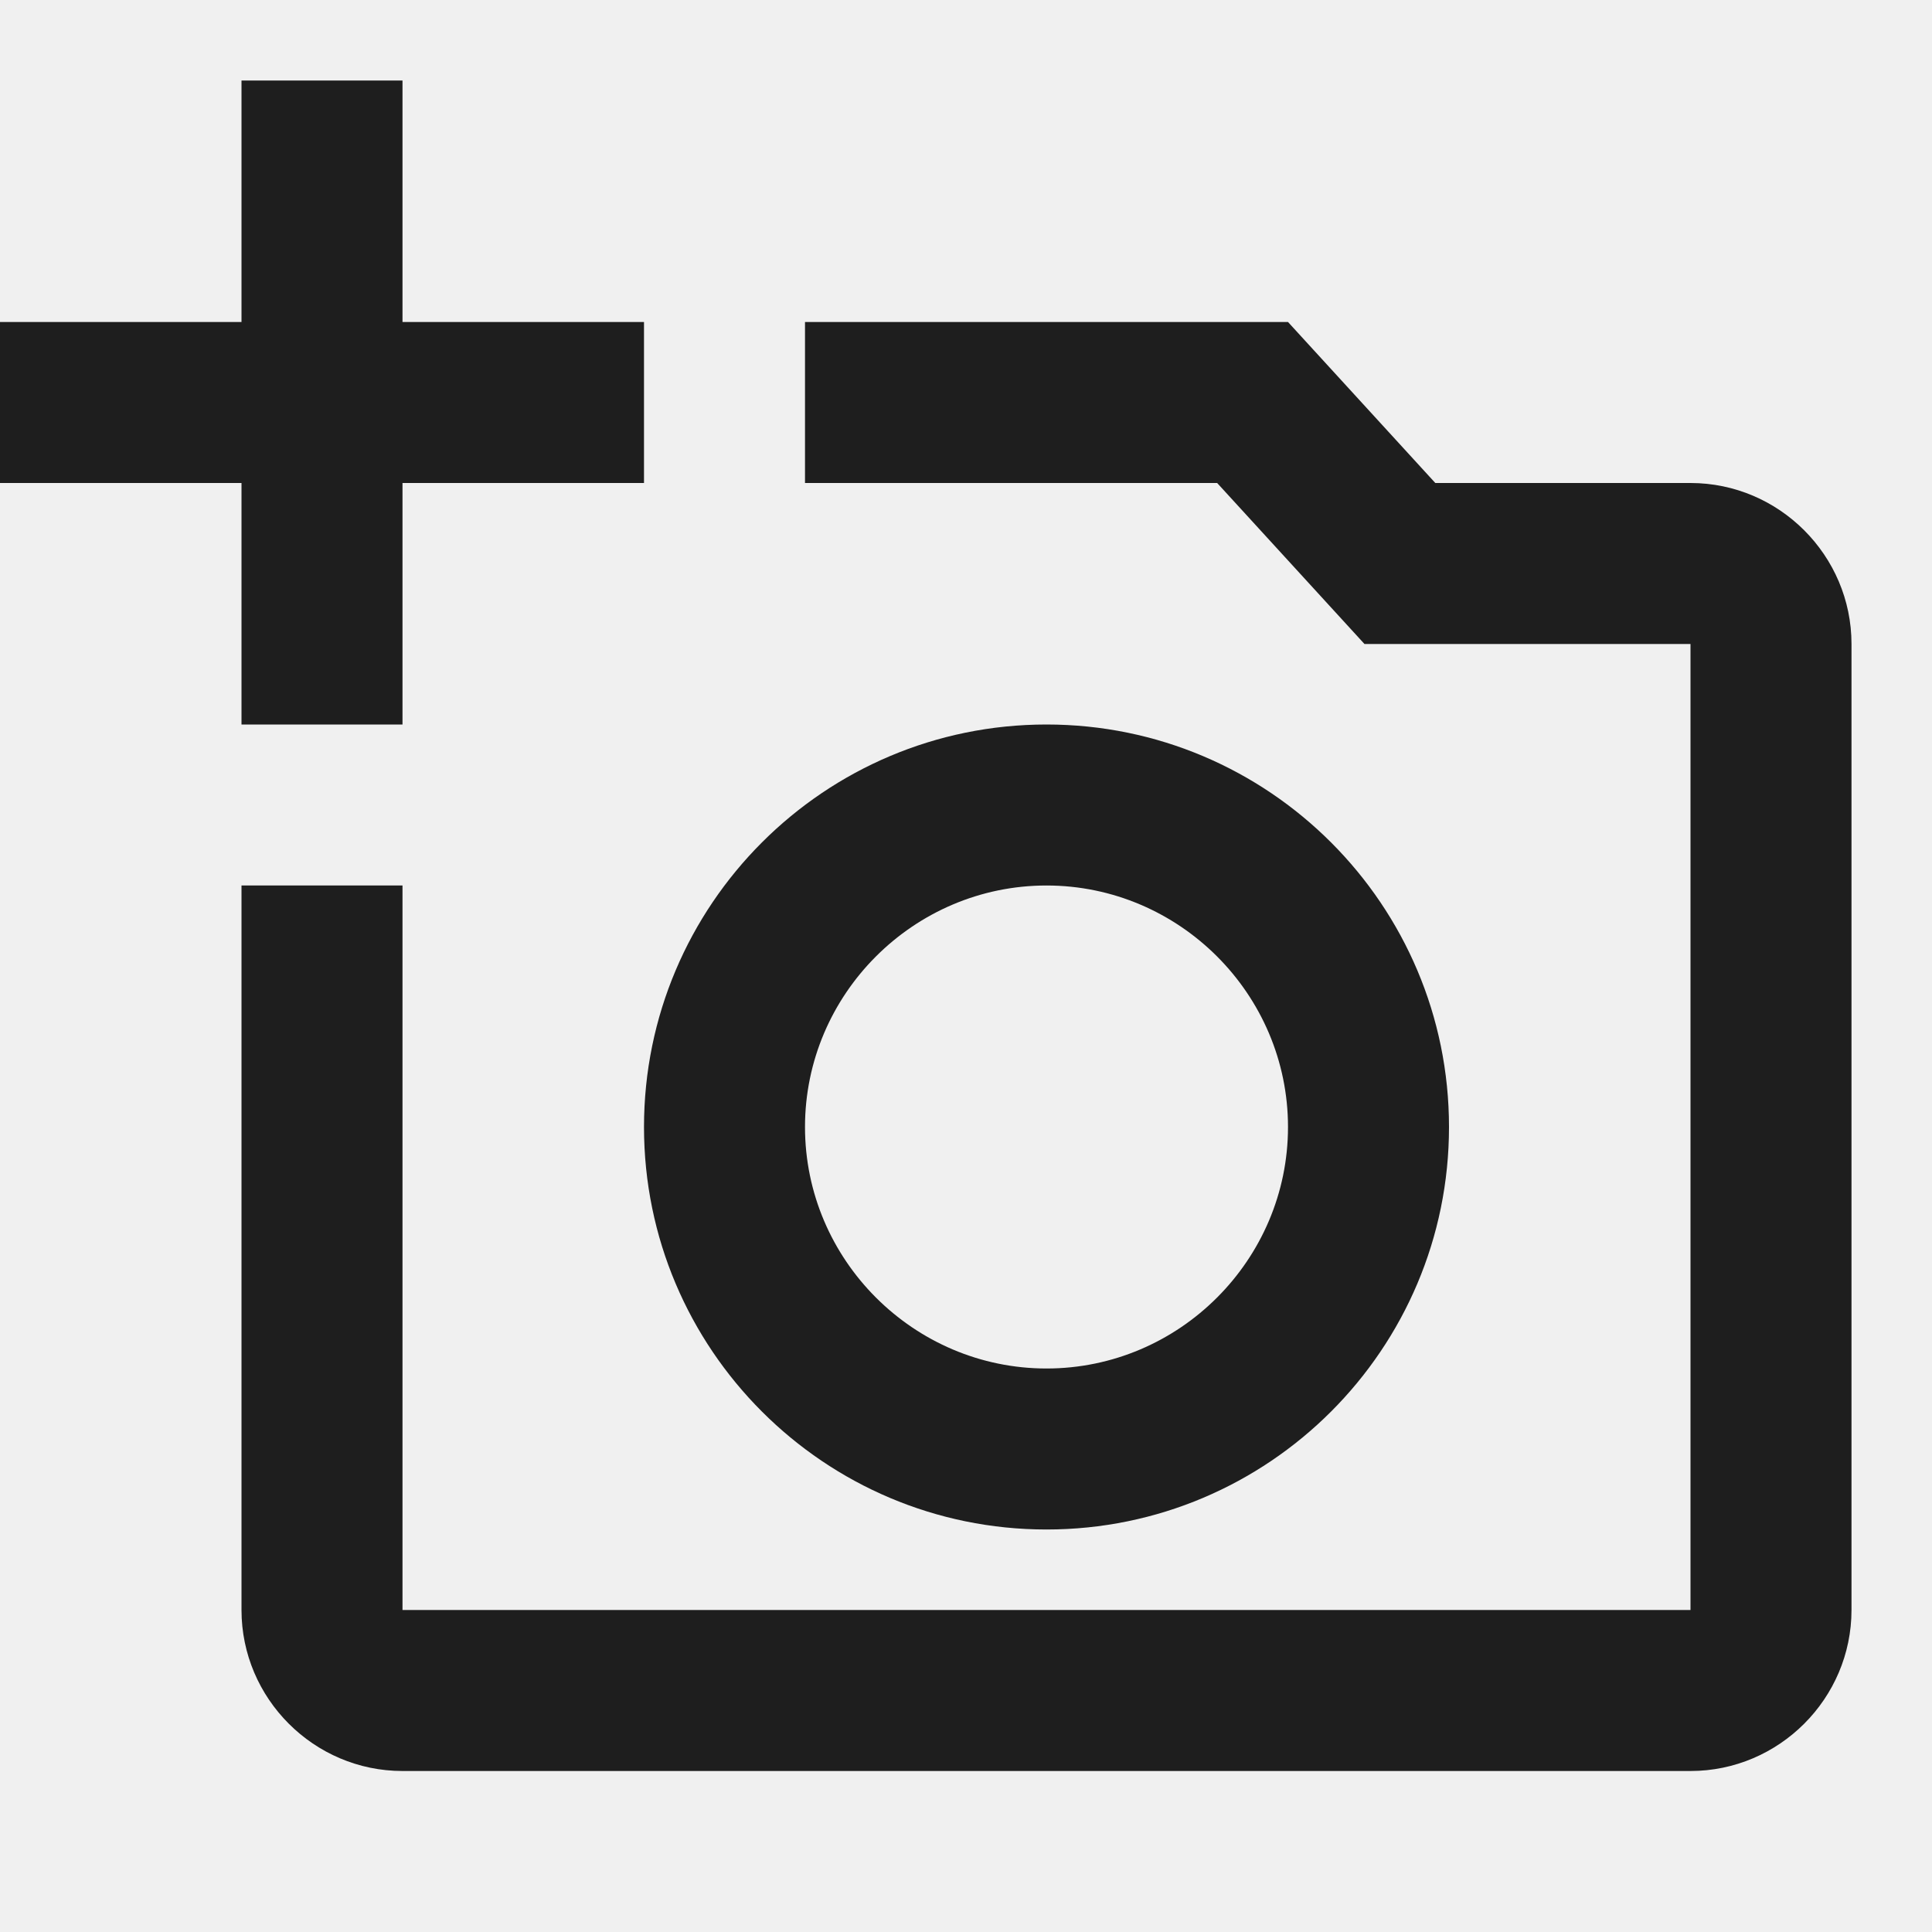
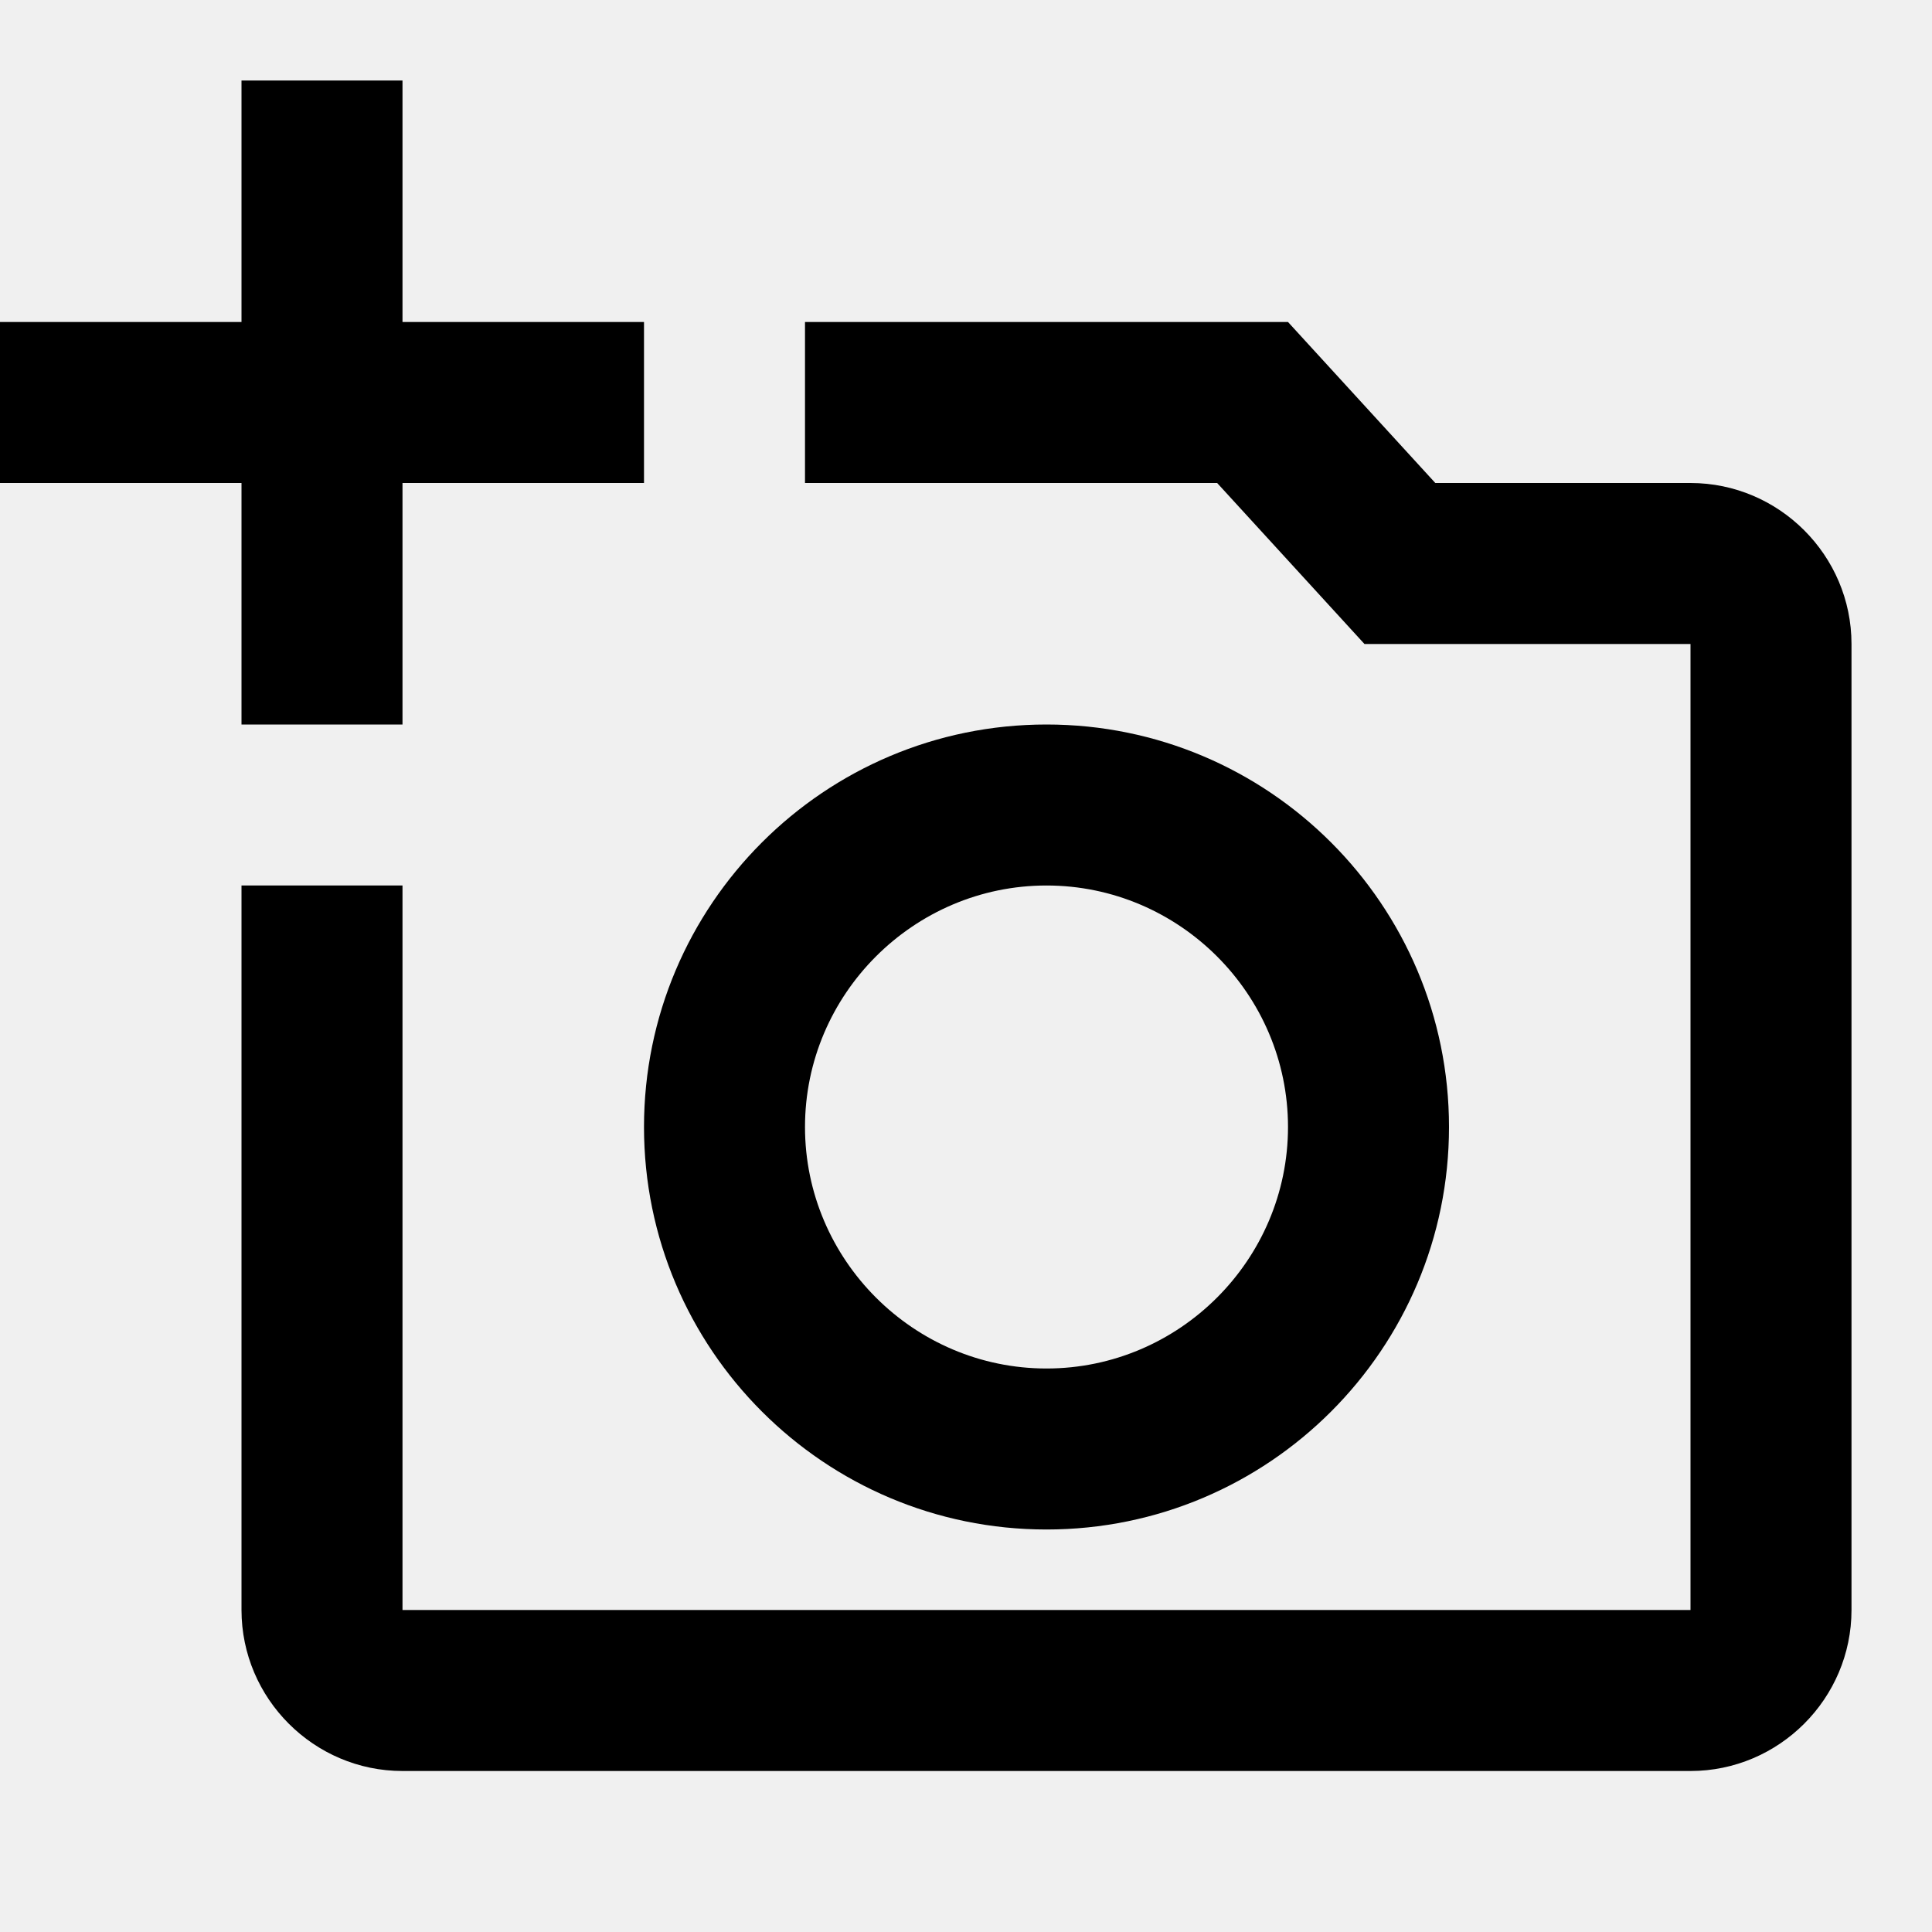
<svg xmlns="http://www.w3.org/2000/svg" width="24" height="24" viewBox="0 0 24 24" fill="none">
  <g clip-path="url(#clip0_3123_12610)">
-     <path d="M21 6H17.83L16 4H10V6H15.12L16.95 8H21V20H5V11H3V20C3 21.1 3.9 22 5 22H21C22.1 22 23 21.1 23 20V8C23 6.9 22.1 6 21 6ZM8 14C8 16.76 10.24 19 13 19C15.76 19 18 16.76 18 14C18 11.24 15.76 9 13 9C10.24 9 8 11.24 8 14ZM13 11C14.65 11 16 12.35 16 14C16 15.65 14.65 17 13 17C11.35 17 10 15.65 10 14C10 12.35 11.35 11 13 11ZM5 6H8V4H5V1H3V4H0V6H3V9H5V6Z" fill="#1E1E1E" />
+     <path d="M21 6H17.83L16 4H10V6H15.12L16.95 8H21V20H5V11H3V20C3 21.1 3.9 22 5 22H21C22.1 22 23 21.1 23 20V8C23 6.9 22.1 6 21 6ZM8 14C8 16.76 10.24 19 13 19C15.76 19 18 16.76 18 14C18 11.24 15.76 9 13 9C10.24 9 8 11.24 8 14ZM13 11C14.65 11 16 12.35 16 14C16 15.65 14.65 17 13 17C11.35 17 10 15.65 10 14C10 12.35 11.35 11 13 11ZM5 6H8V4H5V1H3V4H0V6H3V9H5V6Z" fill="currentColor" />
  </g>
  <defs>
    <clipPath id="clip0_3123_12610">
      <rect width="24" height="24" fill="white" />
    </clipPath>
  </defs>
</svg>
